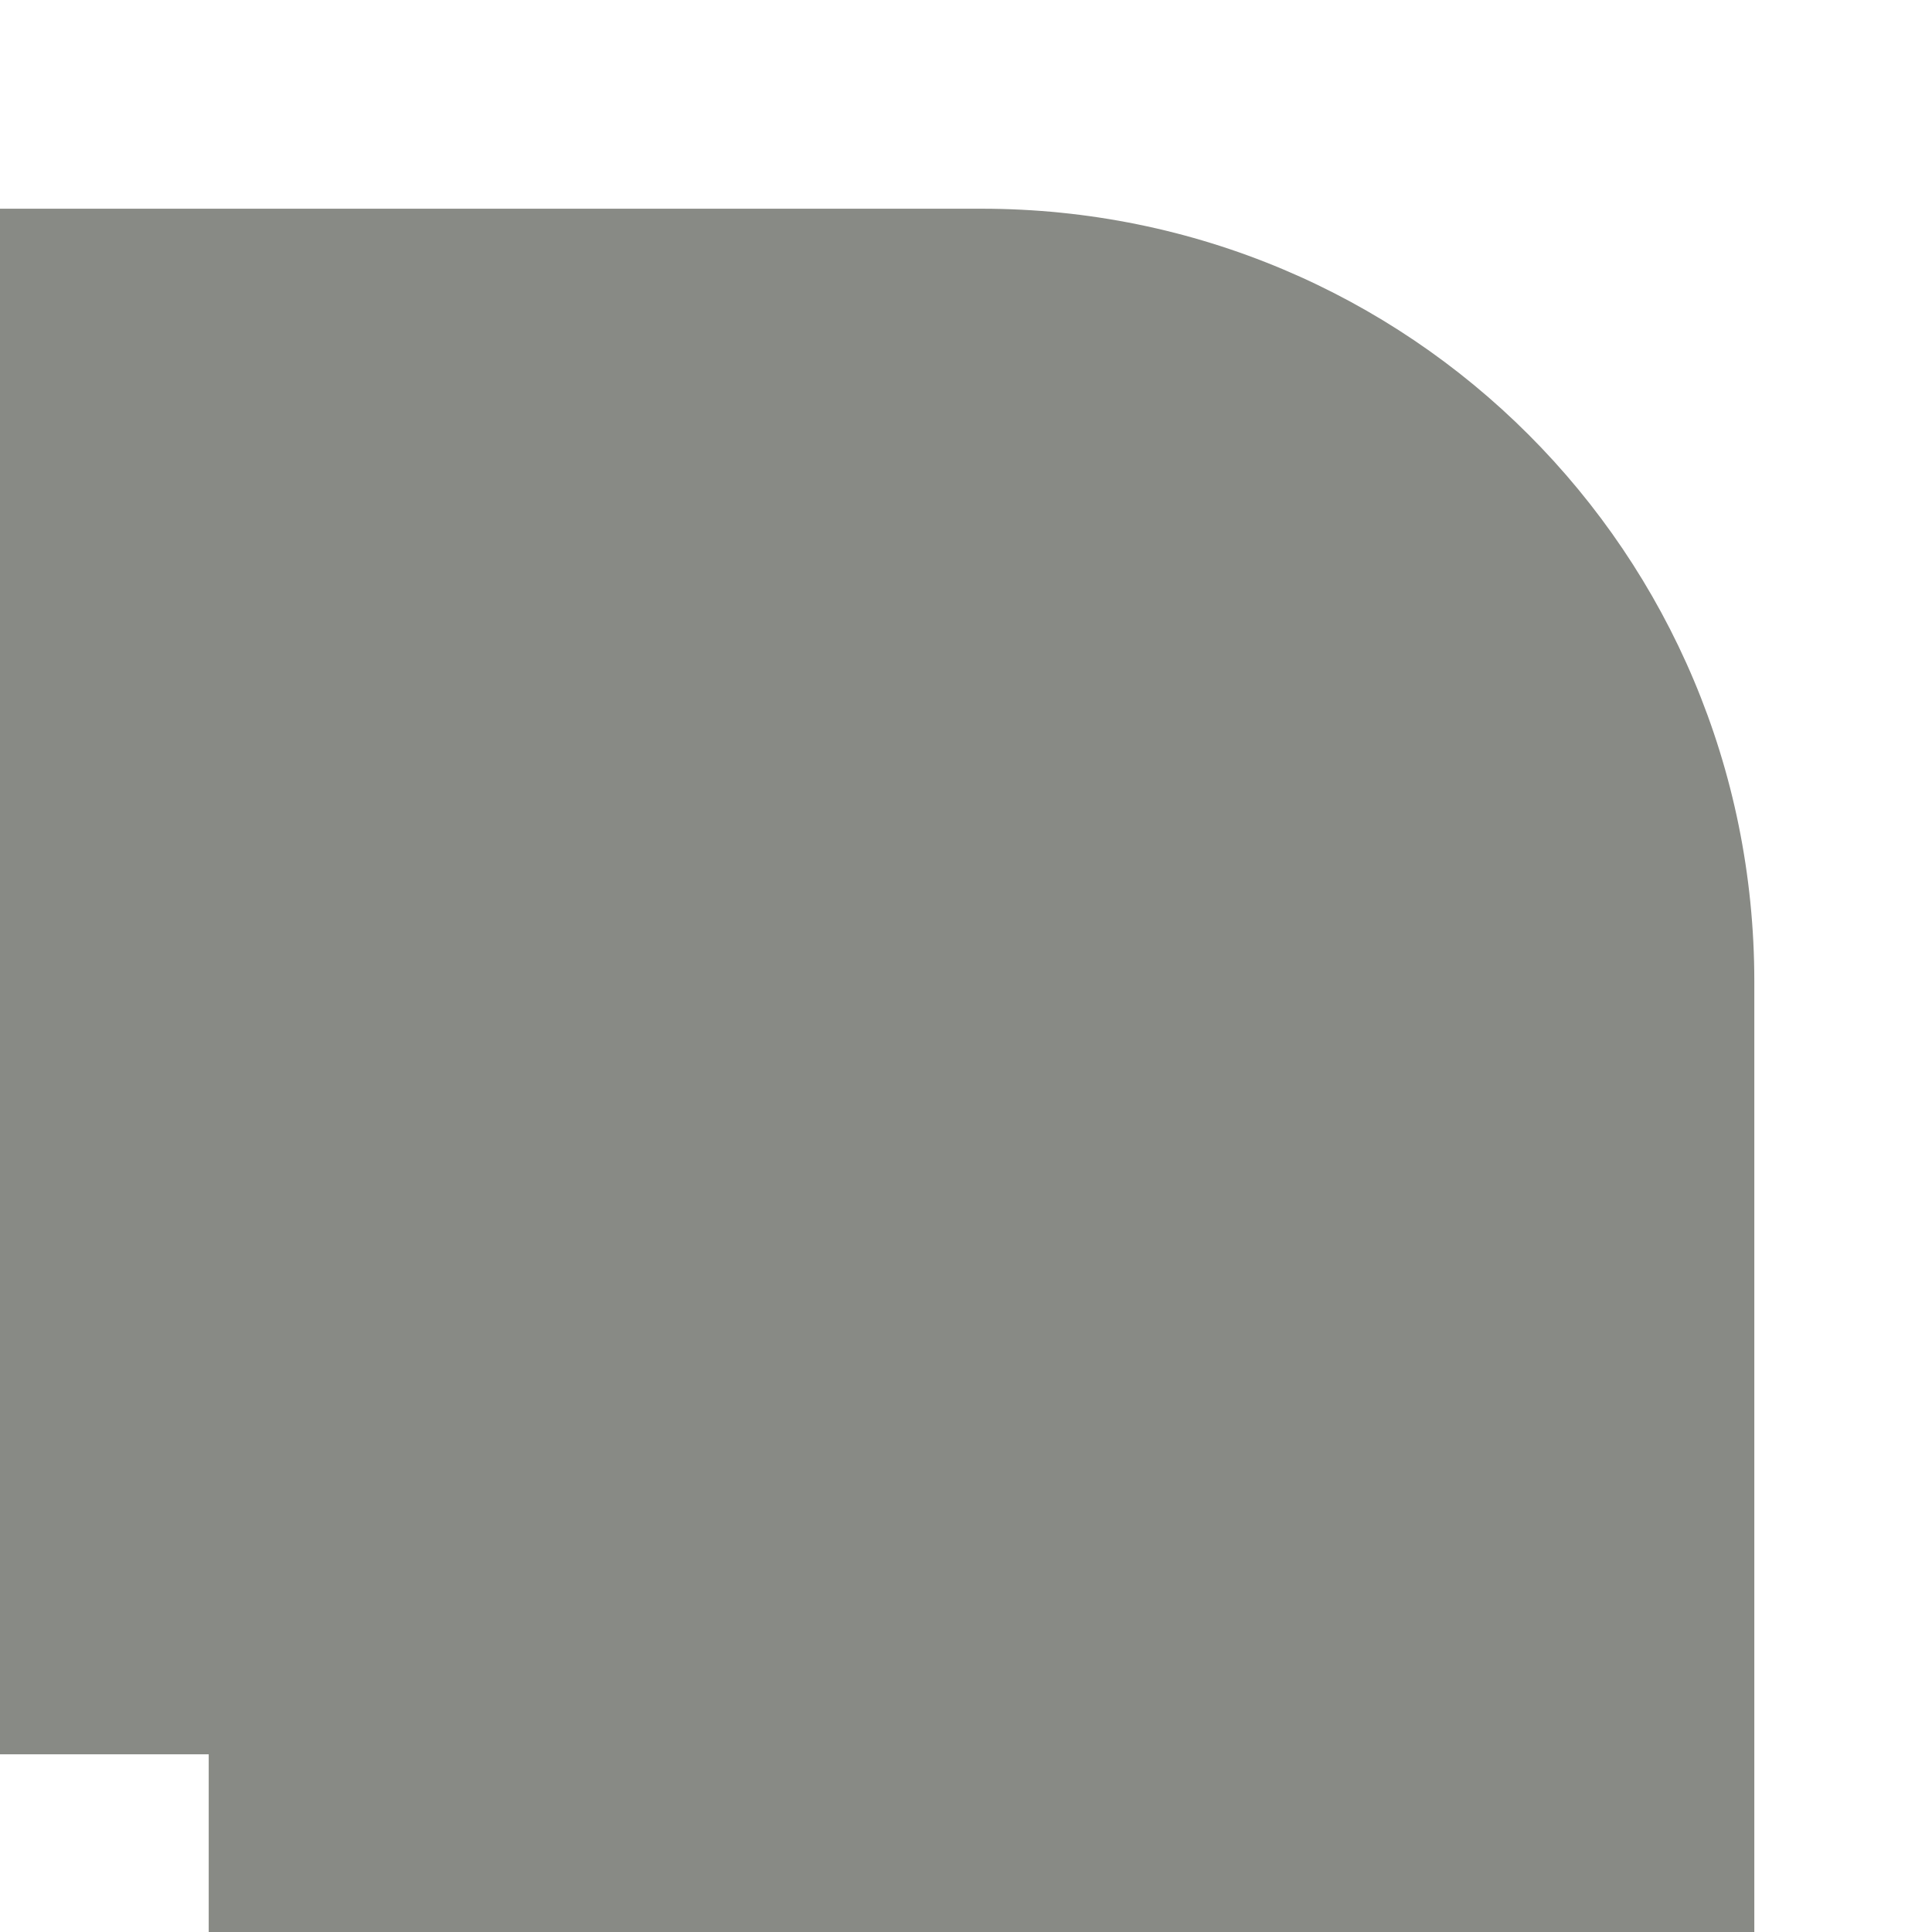
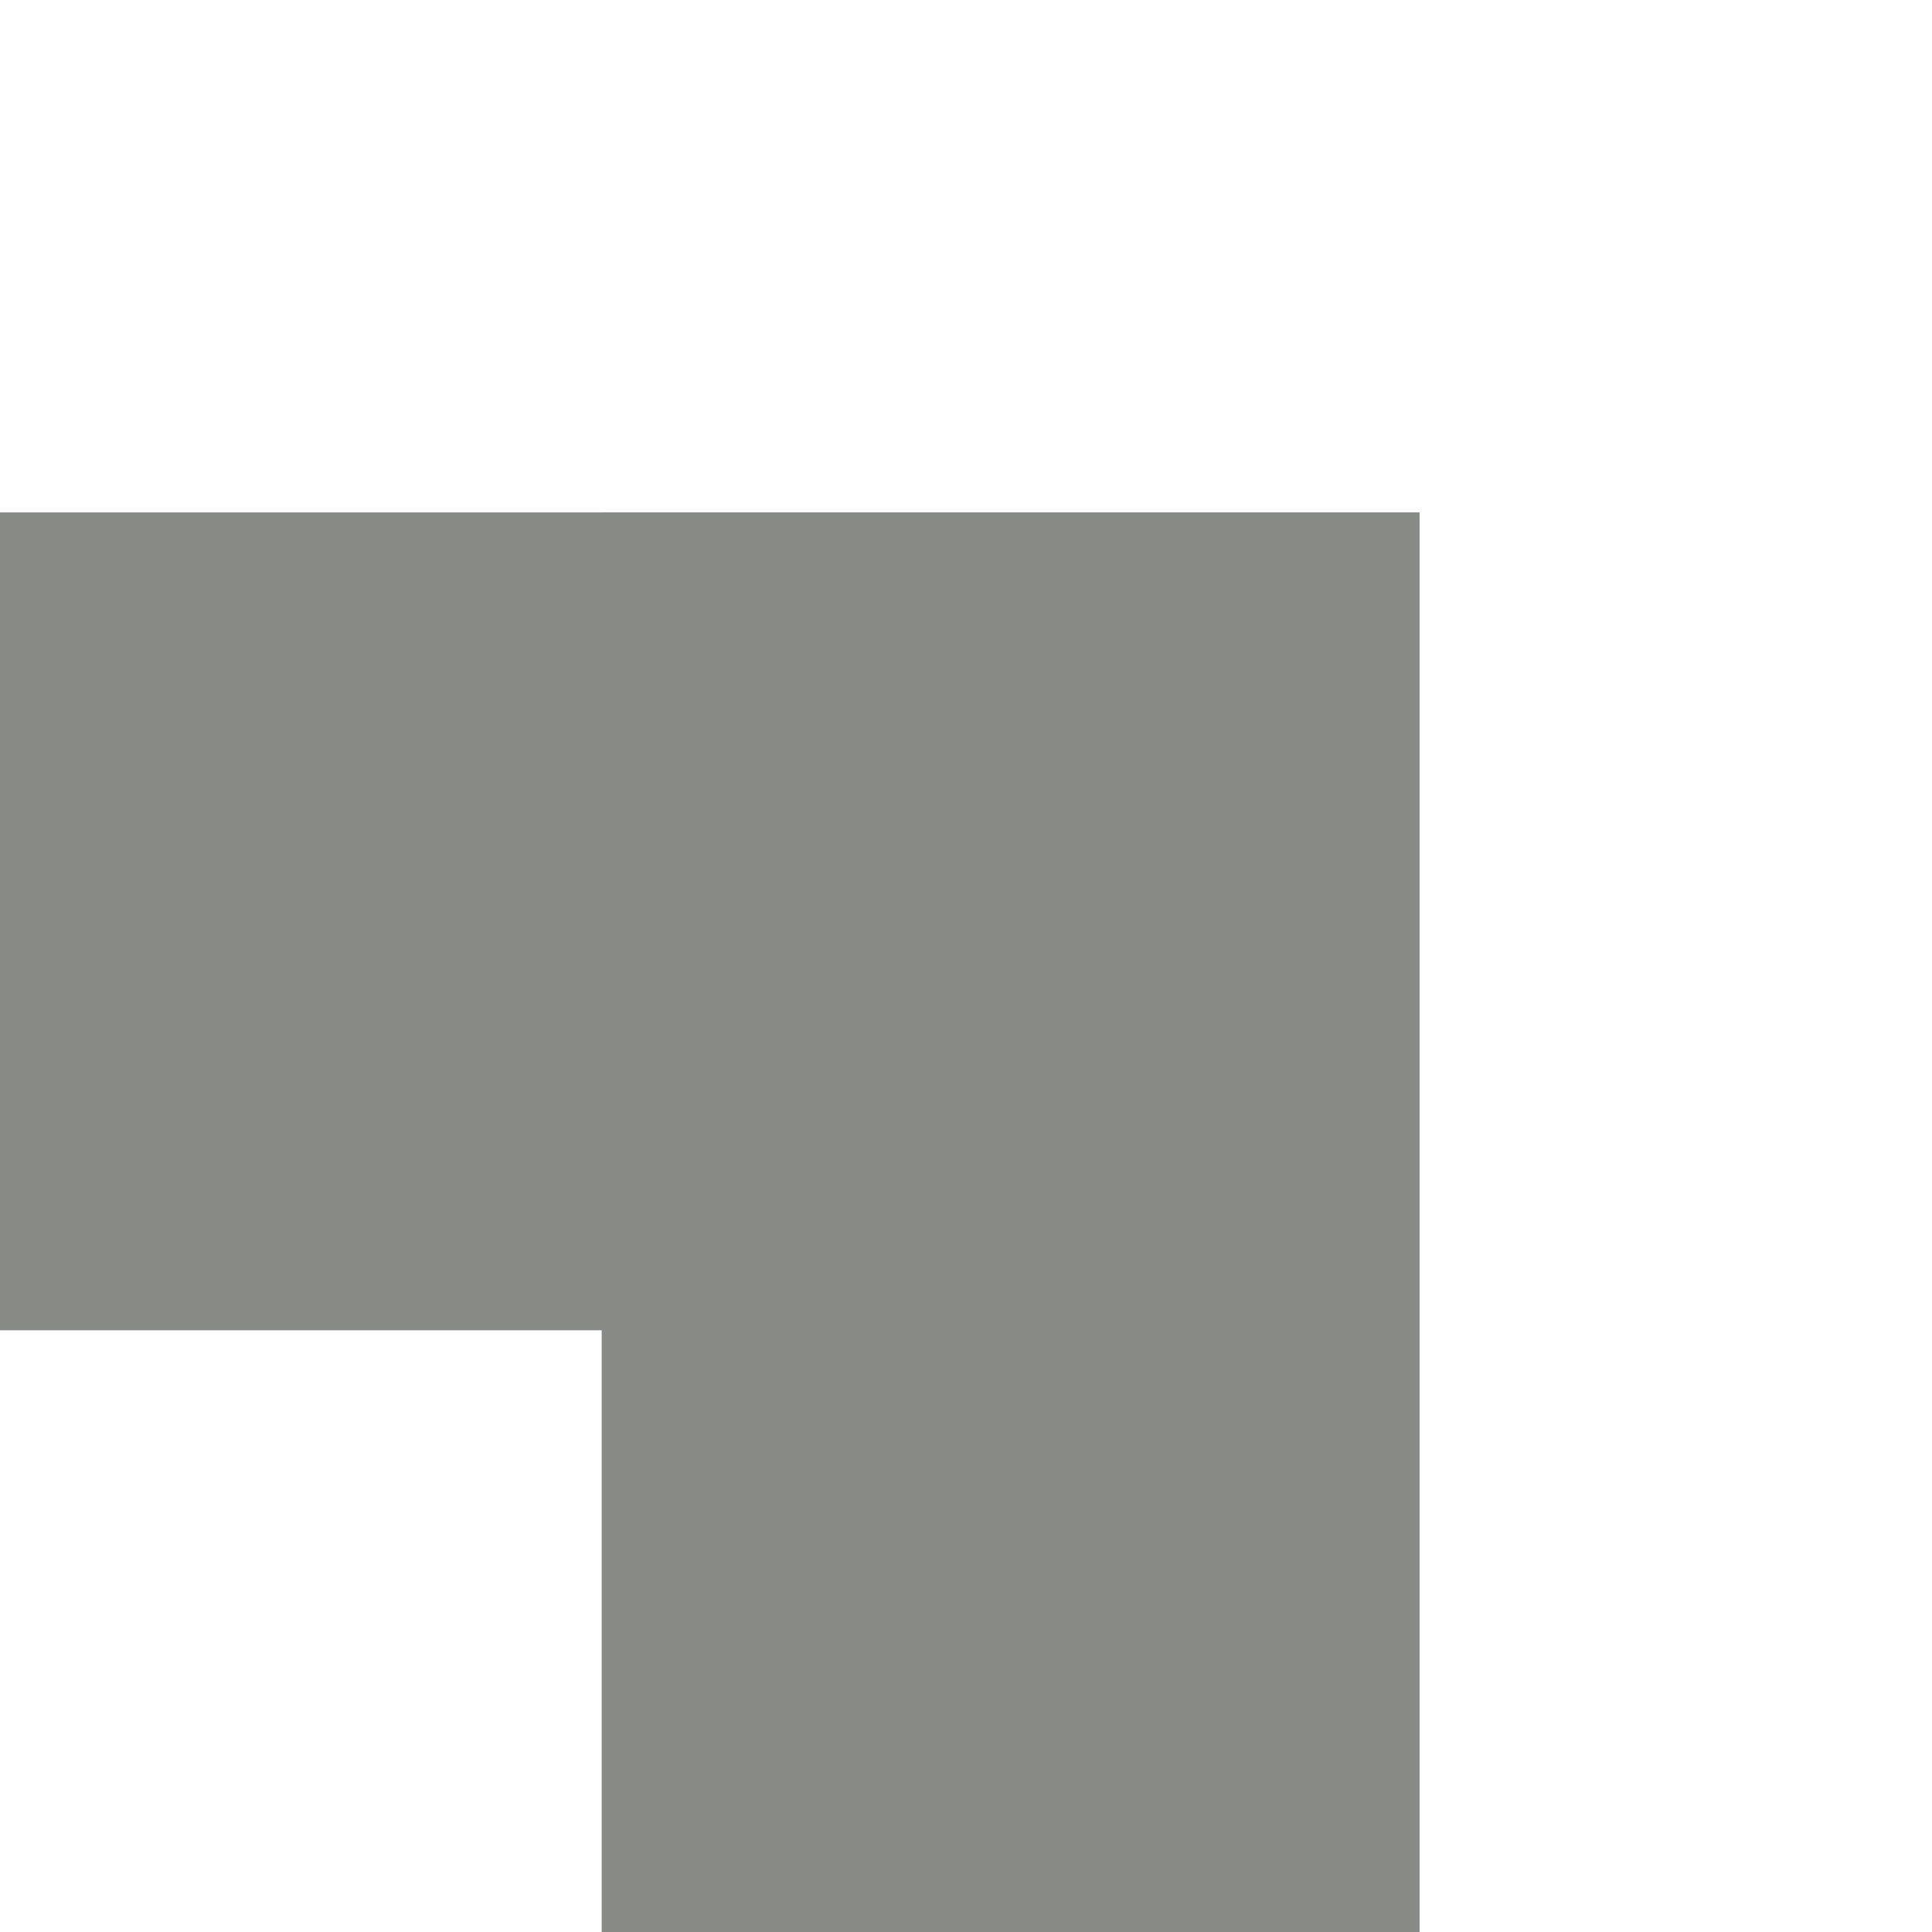
- <svg xmlns="http://www.w3.org/2000/svg" version="1.1" height="177.165px" width="177.165px" id="svg1">
+ <svg xmlns="http://www.w3.org/2000/svg" id="svg1" width="177.165px" height="177.165px" version="1.1">
  <defs id="defs3">
    <defs id="defs828">
      <defs id="defs829" />
      <defs id="defs837" />
    </defs>
  </defs>
-   <g style="fill:#888a85;fill-opacity:1" transform="translate(-354.3307,531.4961)" id="g8273">
-     <g style="fill:#888a85;fill-opacity:1" id="g8257">
-       <path id="rect2083" d="M -87.16,-512.357 C -126.42,-512.357 -158.026,-480.751 -158.026,-441.491 C -158.026,-264.326 -158.026,-87.16 -158.026,90.005 C -158.026,129.265 -126.42,160.871 -87.16,160.871 C 90.005,160.871 267.171,160.871 444.336,160.871 C 483.596,160.871 515.202,129.265 515.202,90.005 C 515.202,-87.16 515.202,-264.326 515.202,-441.491 C 515.202,-480.751 483.596,-512.357 444.336,-512.357 C 267.171,-512.357 90.005,-512.357 -87.16,-512.357 z M -16.294,-370.625 C 54.572,-370.625 125.438,-370.625 196.304,-370.625 C 196.304,-299.759 196.304,-228.893 196.304,-158.026 C 125.438,-158.026 54.572,-158.026 -16.294,-158.026 C -16.294,-228.893 -16.294,-299.759 -16.294,-370.625 z M 338.037,-370.625 C 349.848,-370.625 361.659,-370.625 373.47,-370.625 C 373.47,-299.759 373.47,-228.893 373.47,-158.026 C 361.659,-158.026 349.848,-158.026 338.037,-158.026 C 338.037,-228.893 338.037,-299.759 338.037,-370.625 z M -16.294,-16.294 C 54.572,-16.294 125.438,-16.294 196.304,-16.294 C 196.304,-4.483 196.304,7.328 196.304,19.139 C 125.438,19.139 54.572,19.139 -16.294,19.139 C -16.294,7.328 -16.294,-4.483 -16.294,-16.294 z M 338.037,-16.294 C 349.848,-16.294 361.659,-16.294 373.47,-16.294 C 373.47,-4.483 373.47,7.328 373.47,19.139 C 361.659,19.139 349.848,19.139 338.037,19.139 C 338.037,7.328 338.037,-4.483 338.037,-16.294 z " style="fill:#888a85;fill-opacity:1;stroke:none;stroke-width:6.25;stroke-linecap:round;stroke-linejoin:round;stroke-miterlimit:4;stroke-dasharray:none;stroke-opacity:1" />
-       <path id="rect2055" d="M -88.583,-496.063 C -118.028,-496.063 -141.732,-472.358 -141.732,-442.913 L -141.732,88.583 C -141.732,118.028 -118.028,141.732 -88.583,141.732 L 442.913,141.732 C 472.358,141.732 496.063,118.028 496.063,88.583 L 496.063,-442.913 C 496.063,-472.358 472.358,-496.063 442.913,-496.063 L -88.583,-496.063 z M -35.433,-389.764 L 212.598,-389.764 L 212.598,-141.732 L -35.433,-141.732 L -35.433,-389.764 z M 318.898,-389.764 L 389.764,-389.764 L 389.764,-141.732 L 318.898,-141.732 L 318.898,-389.764 z M -35.433,-35.433 L 212.598,-35.433 L 212.598,35.433 L -35.433,35.433 L -35.433,-35.433 z M 318.898,-35.433 L 389.764,-35.433 L 389.764,35.433 L 318.898,35.433 L 318.898,-35.433 z " style="fill:#888a85;fill-opacity:1;stroke:none;stroke-width:6.25;stroke-linecap:round;stroke-linejoin:round;stroke-miterlimit:4;stroke-dasharray:none;stroke-opacity:1" />
-       <path id="rect2069" d="M -88.583,-478.346 C -108.213,-478.346 -124.016,-462.543 -124.016,-442.913 L -124.016,88.583 C -124.016,108.213 -108.213,124.016 -88.583,124.016 L 442.913,124.016 C 462.543,124.016 478.346,108.213 478.346,88.583 L 478.346,-442.913 C 478.346,-462.543 462.543,-478.346 442.913,-478.346 L -88.583,-478.346 z M -53.15,-407.48 L 230.315,-407.48 L 230.315,-124.016 L -53.15,-124.016 L -53.15,-407.48 z M 301.181,-407.48 L 407.48,-407.48 L 407.48,-124.016 L 301.181,-124.016 L 301.181,-407.48 z M -53.15,-53.15 L 230.315,-53.15 L 230.315,53.15 L -53.15,53.15 L -53.15,-53.15 z M 301.181,-53.15 L 407.48,-53.15 L 407.48,53.15 L 301.181,53.15 L 301.181,-53.15 z " style="fill:#888a85;fill-opacity:1;stroke:none;stroke-width:6.25;stroke-linecap:round;stroke-linejoin:round;stroke-miterlimit:4;stroke-dasharray:none;stroke-opacity:1" />
-       <path id="rect5074" d="M -77.967,-467.731 C -97.57,-467.731 -113.4,-451.901 -113.4,-432.298 L -113.4,63.765 C -113.4,78.336 -103.227,88.225 -90.701,93.662 C -93.663,90.523 -95.683,86.159 -95.683,81.482 L -95.683,-432.298 C -95.683,-442.018 -87.687,-450.014 -77.967,-450.014 L 435.813,-450.014 C 440.49,-450.014 444.854,-447.994 447.993,-445.031 C 442.556,-457.558 432.667,-467.731 418.096,-467.731 L -77.967,-467.731 z " style="fill:#888a85;fill-opacity:1;stroke:none;stroke-width:6.25;stroke-linecap:round;stroke-linejoin:round;stroke-miterlimit:4;stroke-dasharray:none;stroke-opacity:1" />
-       <path id="rect5084" d="M 235.948,-409.045 C 238.949,-405.865 240.931,-401.602 240.931,-396.865 L 240.931,-131.117 C 240.931,-121.27 233.061,-113.4 223.214,-113.4 L -42.534,-113.4 C -47.272,-113.4 -51.534,-115.382 -54.714,-118.383 C -49.277,-105.856 -39.388,-95.683 -24.817,-95.683 L 223.214,-95.683 C 242.817,-95.683 258.647,-111.513 258.647,-131.117 L 258.647,-379.148 C 258.647,-393.719 248.475,-403.608 235.948,-409.045 z " style="fill:#888a85;fill-opacity:1;stroke:none;stroke-width:6.25;stroke-linecap:round;stroke-linejoin:round;stroke-miterlimit:4;stroke-dasharray:none;stroke-opacity:1" />
-       <path id="rect5815" d="M 413.113,-409.045 C 416.114,-405.865 418.096,-401.602 418.096,-396.865 L 418.096,-131.117 C 418.096,-121.27 410.226,-113.4 400.38,-113.4 L 311.797,-113.4 C 307.059,-113.4 302.796,-115.382 299.617,-118.383 C 305.049,-105.867 314.955,-95.683 329.513,-95.683 L 400.38,-95.683 C 419.965,-95.683 435.813,-111.531 435.813,-131.117 L 435.813,-379.148 C 435.813,-393.706 425.629,-403.613 413.113,-409.045 z " style="fill:#888a85;fill-opacity:1;stroke:none;stroke-width:6.25;stroke-linecap:round;stroke-linejoin:round;stroke-miterlimit:4;stroke-dasharray:none;stroke-opacity:1" />
-       <path id="rect5817" d="M 413.113,-54.714 C 416.114,-51.534 418.096,-47.272 418.096,-42.534 L 418.096,46.049 C 418.096,55.895 410.226,63.765 400.38,63.765 L 311.797,63.765 C 307.059,63.765 302.796,61.784 299.617,58.783 C 305.08,71.37 314.872,81.482 329.513,81.482 L 400.38,81.482 C 420.077,81.482 435.813,65.747 435.813,46.049 L 435.813,-24.817 C 435.813,-39.459 425.701,-49.251 413.113,-54.714 z " style="fill:#888a85;fill-opacity:1;stroke:none;stroke-width:6.25;stroke-linecap:round;stroke-linejoin:round;stroke-miterlimit:4;stroke-dasharray:none;stroke-opacity:1" />
-       <path id="rect5819" d="M 235.948,-54.714 C 238.949,-51.534 240.931,-47.272 240.931,-42.534 C 240.931,-13.006 240.931,16.521 240.931,46.049 C 240.931,55.895 233.061,63.765 223.214,63.765 C 134.631,63.765 46.049,63.765 -42.534,63.765 C -47.272,63.765 -51.534,61.784 -54.714,58.783 C -49.251,71.37 -39.459,81.482 -24.817,81.482 C 57.86,81.482 140.537,81.482 223.214,81.482 C 242.912,81.482 258.647,65.747 258.647,46.049 C 258.647,22.427 258.647,-1.195 258.647,-24.817 C 258.647,-39.459 248.535,-49.251 235.948,-54.714 z " style="fill:#888a85;fill-opacity:1;stroke:none;stroke-width:6.25;stroke-linecap:round;stroke-linejoin:round;stroke-miterlimit:4;stroke-dasharray:none;stroke-opacity:1" />
-       <path id="path6556" d="M 439.592,-478.346 C 451.31,-478.346 460.63,-469.026 460.63,-457.308 C 460.63,-276.452 460.63,-95.595 460.63,85.261 C 460.63,96.979 451.31,106.299 439.592,106.299 C 258.735,106.299 77.879,106.299 -102.977,106.299 C -114.696,106.299 -124.016,96.979 -124.016,85.261 C -124.016,86.368 -124.016,87.475 -124.016,88.583 C -124.016,108.213 -108.213,124.016 -88.583,124.016 C 88.583,124.016 265.748,124.016 442.913,124.016 C 462.543,124.016 478.346,108.213 478.346,88.583 C 478.346,-88.583 478.346,-265.748 478.346,-442.913 C 478.346,-462.543 462.543,-478.346 442.913,-478.346 C 441.806,-478.346 440.699,-478.346 439.592,-478.346 z " style="fill:#888a85;fill-opacity:1;stroke:none;stroke-width:6.25;stroke-linecap:round;stroke-linejoin:round;stroke-miterlimit:4;stroke-dasharray:none;stroke-opacity:1" />
-       <path id="rect7287" d="M -49.828,-70.866 C -61.546,-70.866 -70.866,-61.546 -70.866,-49.828 L -70.866,32.111 C -70.866,42.561 -63.084,50.296 -53.15,52.042 L -53.15,-53.15 L 229.208,-53.15 C 227.461,-63.084 219.726,-70.866 209.277,-70.866 L -49.828,-70.866 z " style="fill:#888a85;fill-opacity:1;stroke:none;stroke-width:6.25;stroke-linecap:round;stroke-linejoin:round;stroke-miterlimit:4;stroke-dasharray:none;stroke-opacity:1" />
-       <path id="rect7289" d="M -49.828,-425.197 C -61.546,-425.197 -70.866,-415.877 -70.866,-404.158 L -70.866,-145.054 C -70.866,-134.604 -63.084,-126.869 -53.15,-125.123 L -53.15,-407.48 L 229.208,-407.48 C 227.461,-417.414 219.726,-425.197 209.277,-425.197 L -49.828,-425.197 z " style="fill:#888a85;fill-opacity:1;stroke:none;stroke-width:6.25;stroke-linecap:round;stroke-linejoin:round;stroke-miterlimit:4;stroke-dasharray:none;stroke-opacity:1" />
-       <path id="rect7291" d="M 304.503,-425.197 C 292.785,-425.197 283.465,-415.877 283.465,-404.158 L 283.465,-145.054 C 283.465,-134.604 291.247,-126.869 301.181,-125.123 L 301.181,-407.48 L 406.373,-407.48 C 404.627,-417.414 396.892,-425.197 386.442,-425.197 L 304.503,-425.197 z " style="fill:#888a85;fill-opacity:1;stroke:none;stroke-width:6.25;stroke-linecap:round;stroke-linejoin:round;stroke-miterlimit:4;stroke-dasharray:none;stroke-opacity:1" />
-       <path id="rect7293" d="M 304.503,-70.866 C 292.785,-70.866 283.465,-61.546 283.465,-49.828 L 283.465,32.111 C 283.465,42.561 291.247,50.296 301.181,52.042 L 301.181,-53.15 L 406.373,-53.15 C 404.627,-63.084 396.892,-70.866 386.442,-70.866 L 304.503,-70.866 z " style="fill:#888a85;fill-opacity:1;stroke:none;stroke-width:6.25;stroke-linecap:round;stroke-linejoin:round;stroke-miterlimit:4;stroke-dasharray:none;stroke-opacity:1" />
-     </g>
-   </g>
+   <rect transform="matrix(0,1,-1,0,0,0)" style="color:#000000;clip-rule:nonzero;display:inline;overflow:visible;visibility:visible;opacity:1;isolation:auto;mix-blend-mode:normal;color-interpolation:sRGB;color-interpolation-filters:linearRGB;solid-color:#000000;solid-opacity:1;fill:#888a85;fill-opacity:1;fill-rule:nonzero;stroke:#888a85;stroke-width:17.759;stroke-linecap:round;stroke-linejoin:miter;stroke-miterlimit:4;stroke-dasharray:none;stroke-dashoffset:0;stroke-opacity:1;marker:none;color-rendering:auto;image-rendering:auto;shape-rendering:auto;text-rendering:auto;enable-background:accumulate" id="rect6160" width="57.241" height="132.241" x="55.869" y="-121.12" />
+   <rect y="-188.11" x="-121.296" height="132.241" width="57.241" id="rect6179" style="color:#000000;clip-rule:nonzero;display:inline;overflow:visible;visibility:visible;opacity:1;isolation:auto;mix-blend-mode:normal;color-interpolation:sRGB;color-interpolation-filters:linearRGB;solid-color:#000000;solid-opacity:1;fill:#888a85;fill-opacity:1;fill-rule:nonzero;stroke:#888a85;stroke-width:17.759;stroke-linecap:round;stroke-linejoin:miter;stroke-miterlimit:4;stroke-dasharray:none;stroke-dashoffset:0;stroke-opacity:1;marker:none;color-rendering:auto;image-rendering:auto;shape-rendering:auto;text-rendering:auto;enable-background:accumulate" transform="scale(-1,-1)" />
</svg>
